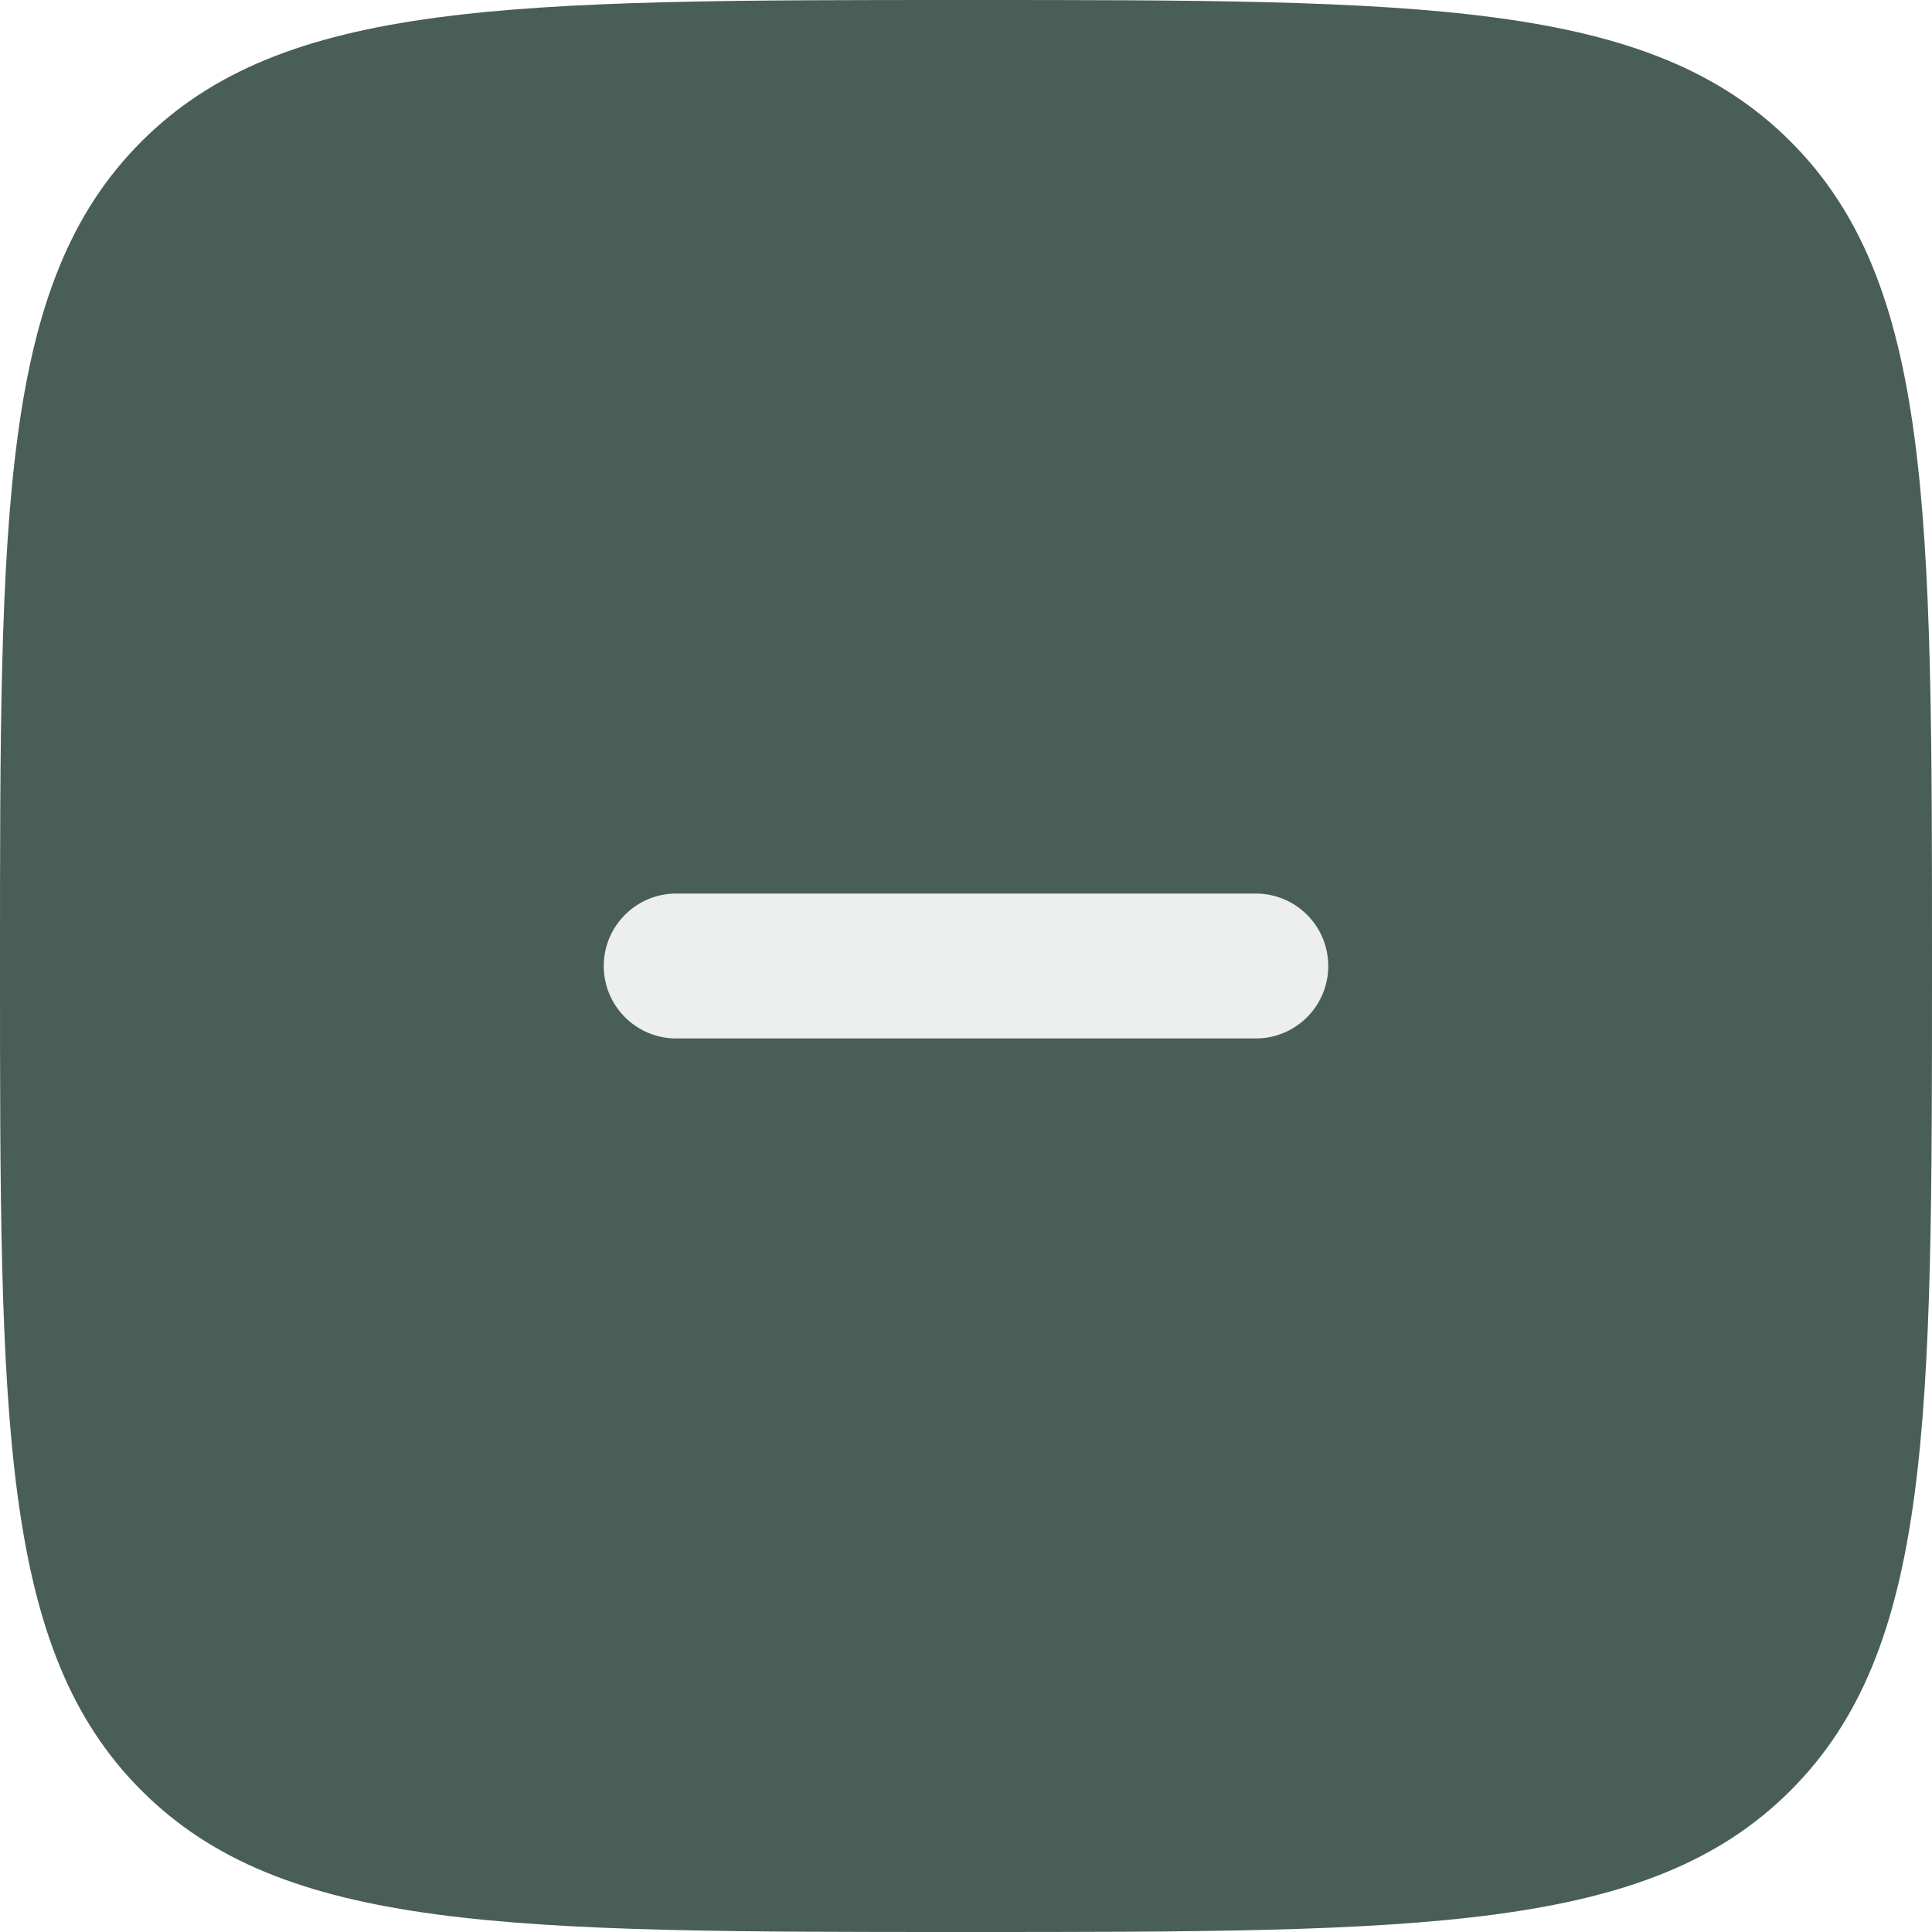
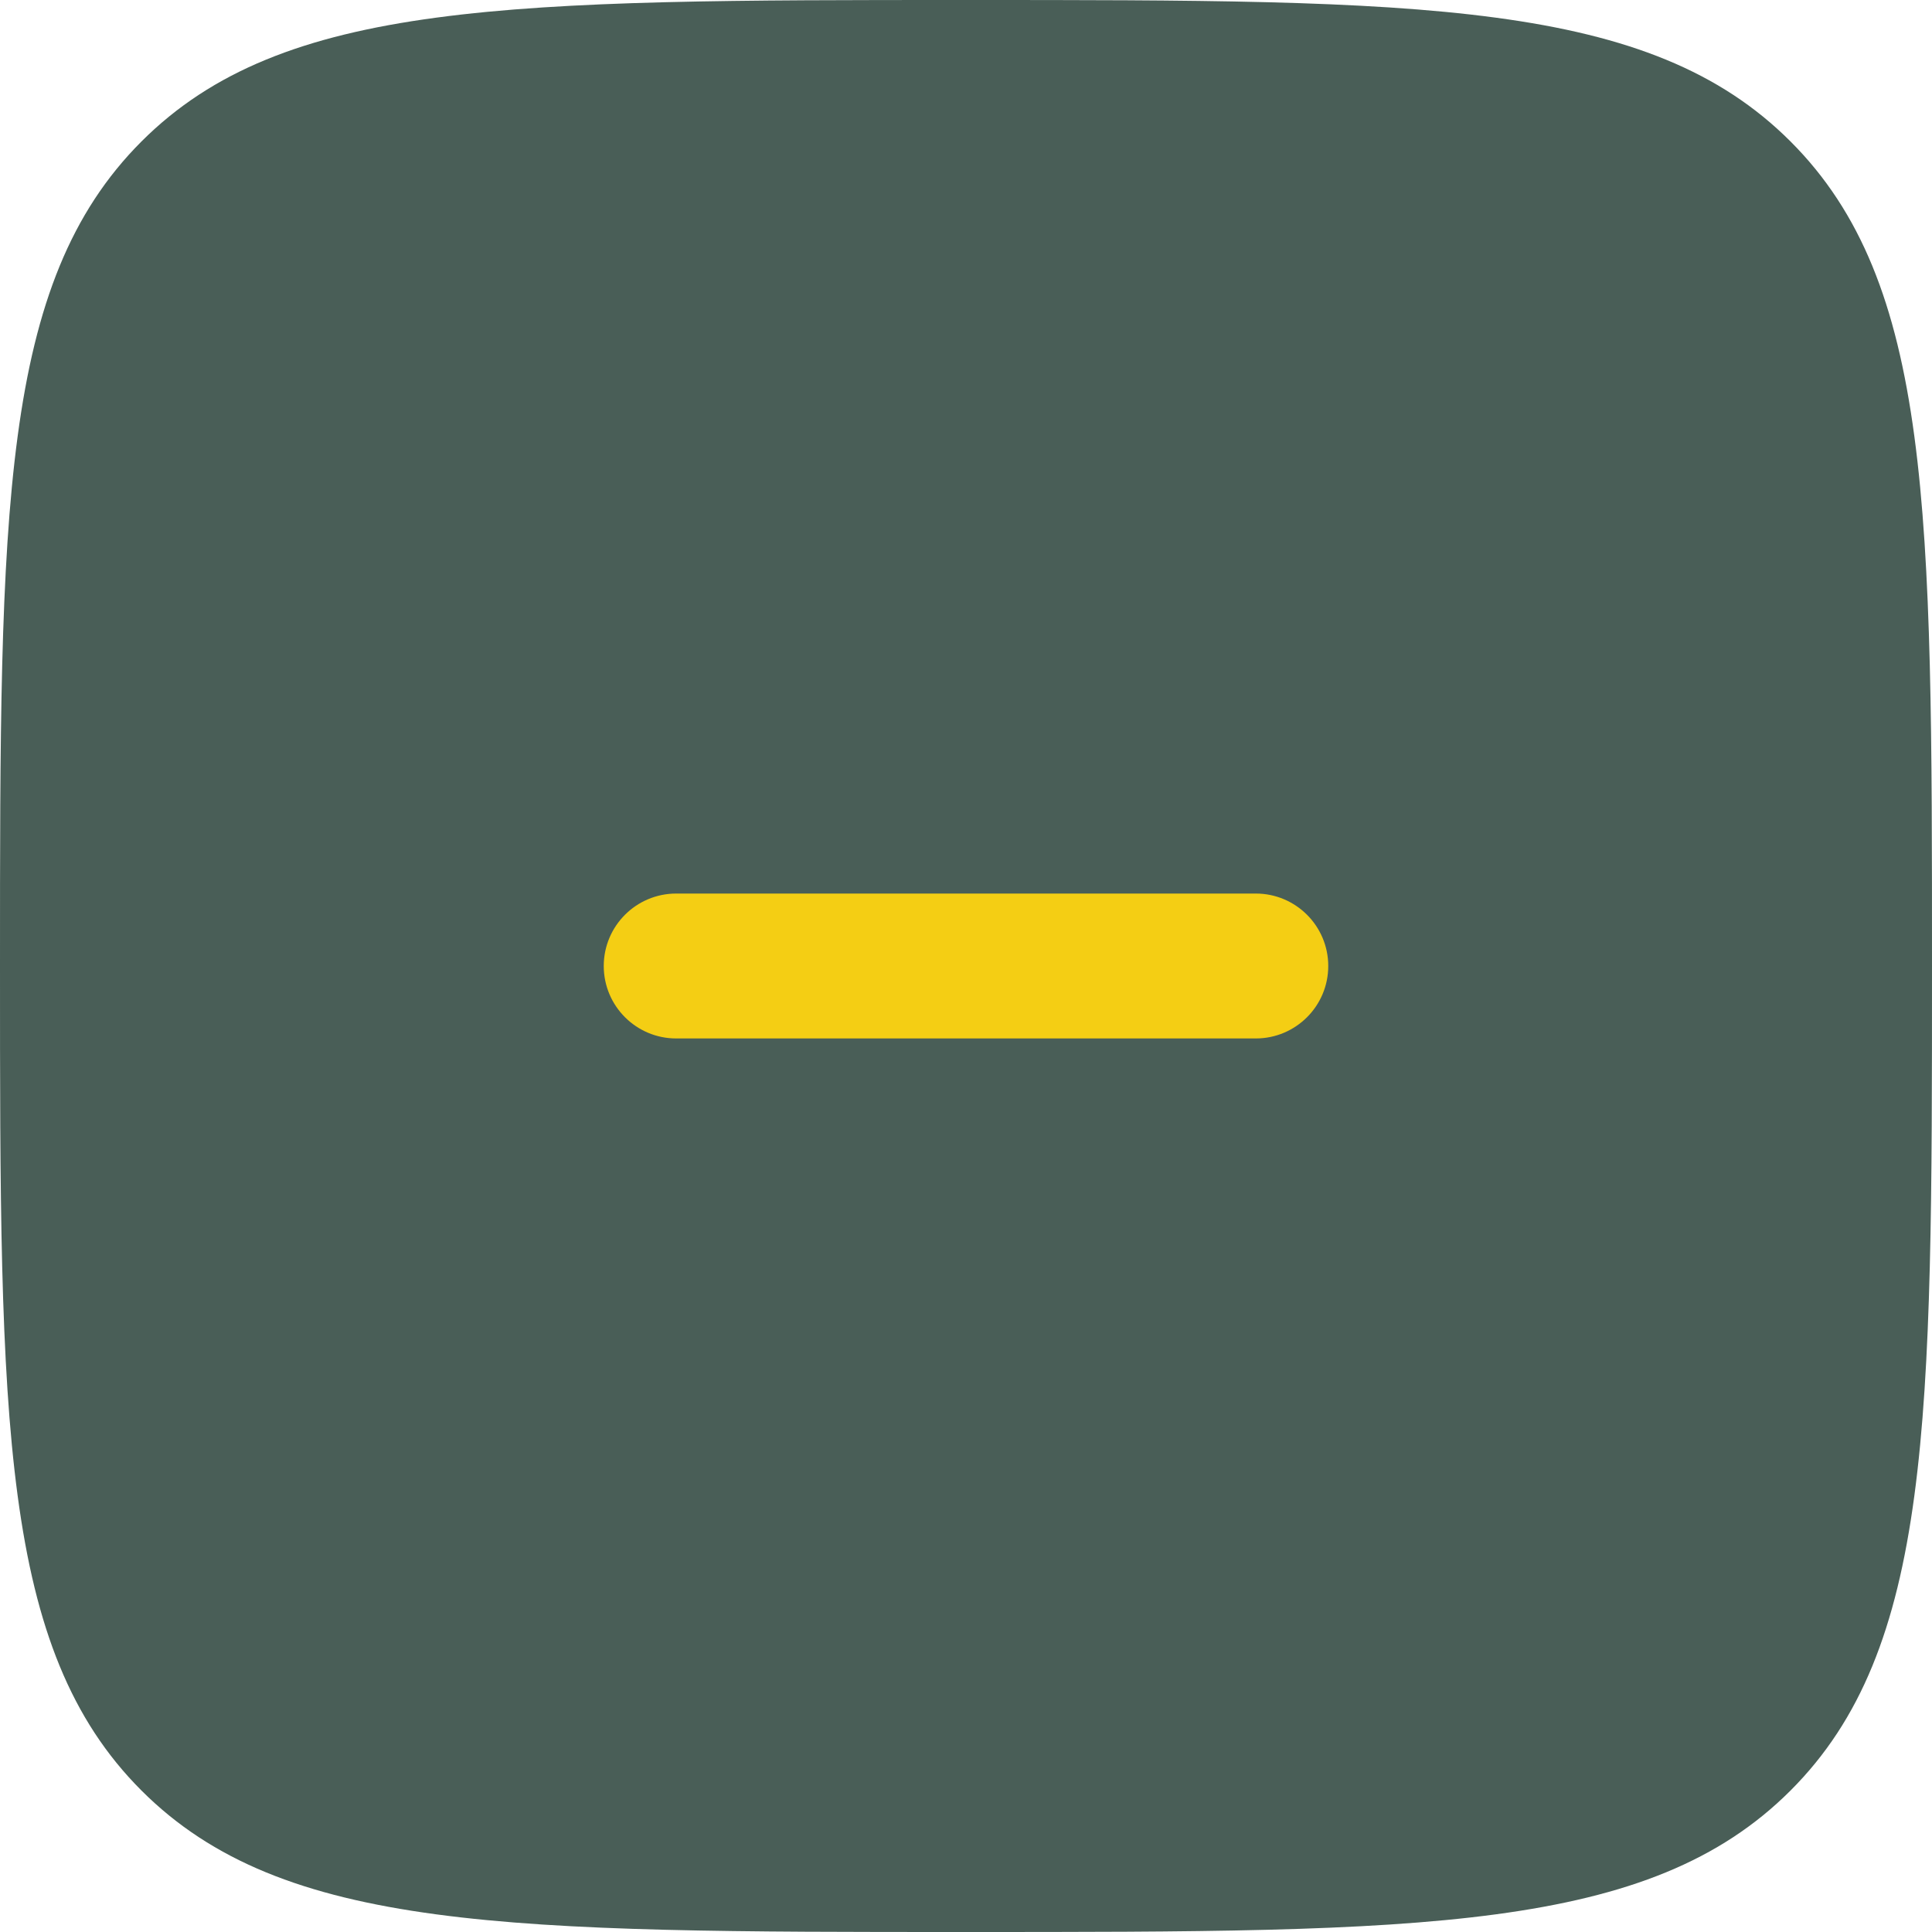
<svg xmlns="http://www.w3.org/2000/svg" width="40px" height="40px" viewBox="0 0 40 40" fill="#495e57" version="1.1" id="svg1">
  <defs id="defs1" />
-   <rect fill="#edefee" x="5" y="5" rx="20" ry="20" width="30" height="30" id="rect1" />
+   <rect fill="#F4CE14" x="5" y="5" rx="20" ry="20" width="30" height="30" id="rect1" />
  <path fill-rule="evenodd" d="M 20,40 C 10.572,40 5.858,40 2.929,37.071 0,34.142 0,29.428 0,20 0,10.572 0,5.858 2.929,2.929 5.858,0 10.572,0 20,0 29.428,0 34.142,0 37.071,2.929 40,5.858 40,10.572 40,20 40,29.428 40,34.142 37.071,37.071 34.142,40 29.428,40 20,40 Z m 7.5,-20 c 0,0.828 -0.672,1.5 -1.5,1.5 H 14 c -0.828,0 -1.5,-0.672 -1.5,-1.5 0,-0.828 0.672,-1.5 1.5,-1.5 h 12 c 0.828,0 1.5,0.672 1.5,1.5 z" id="path1" />
</svg>
